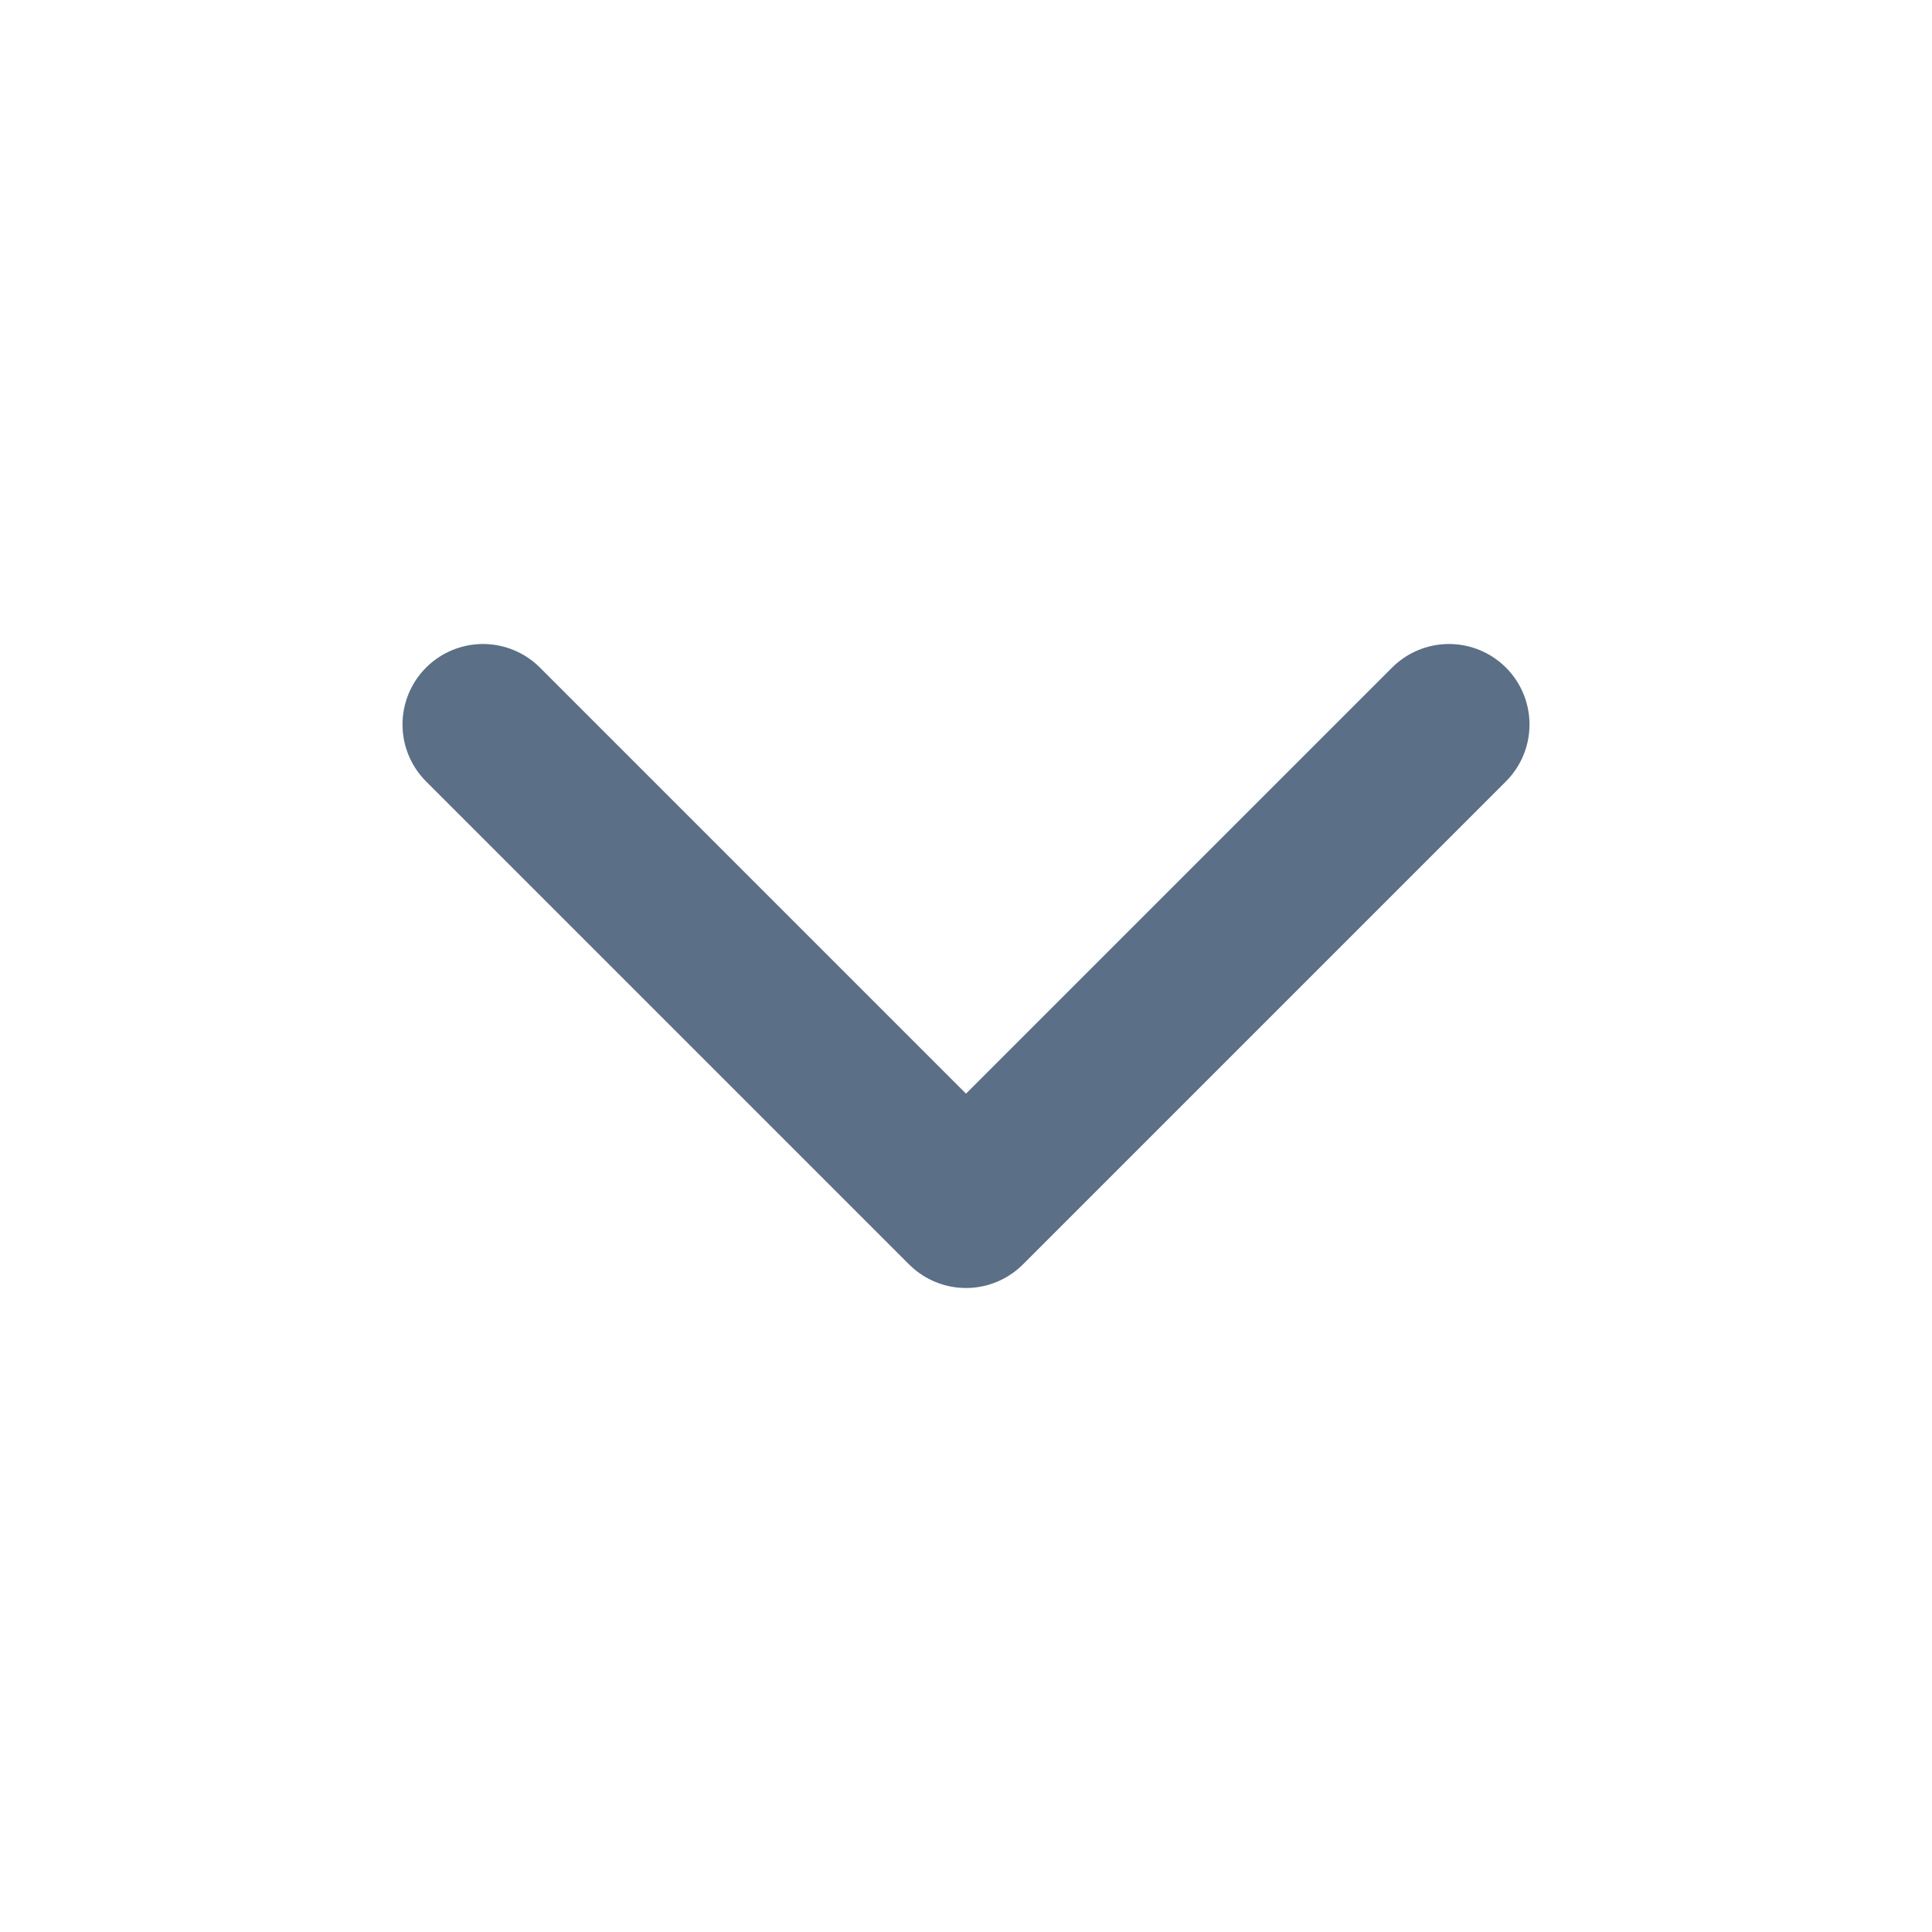
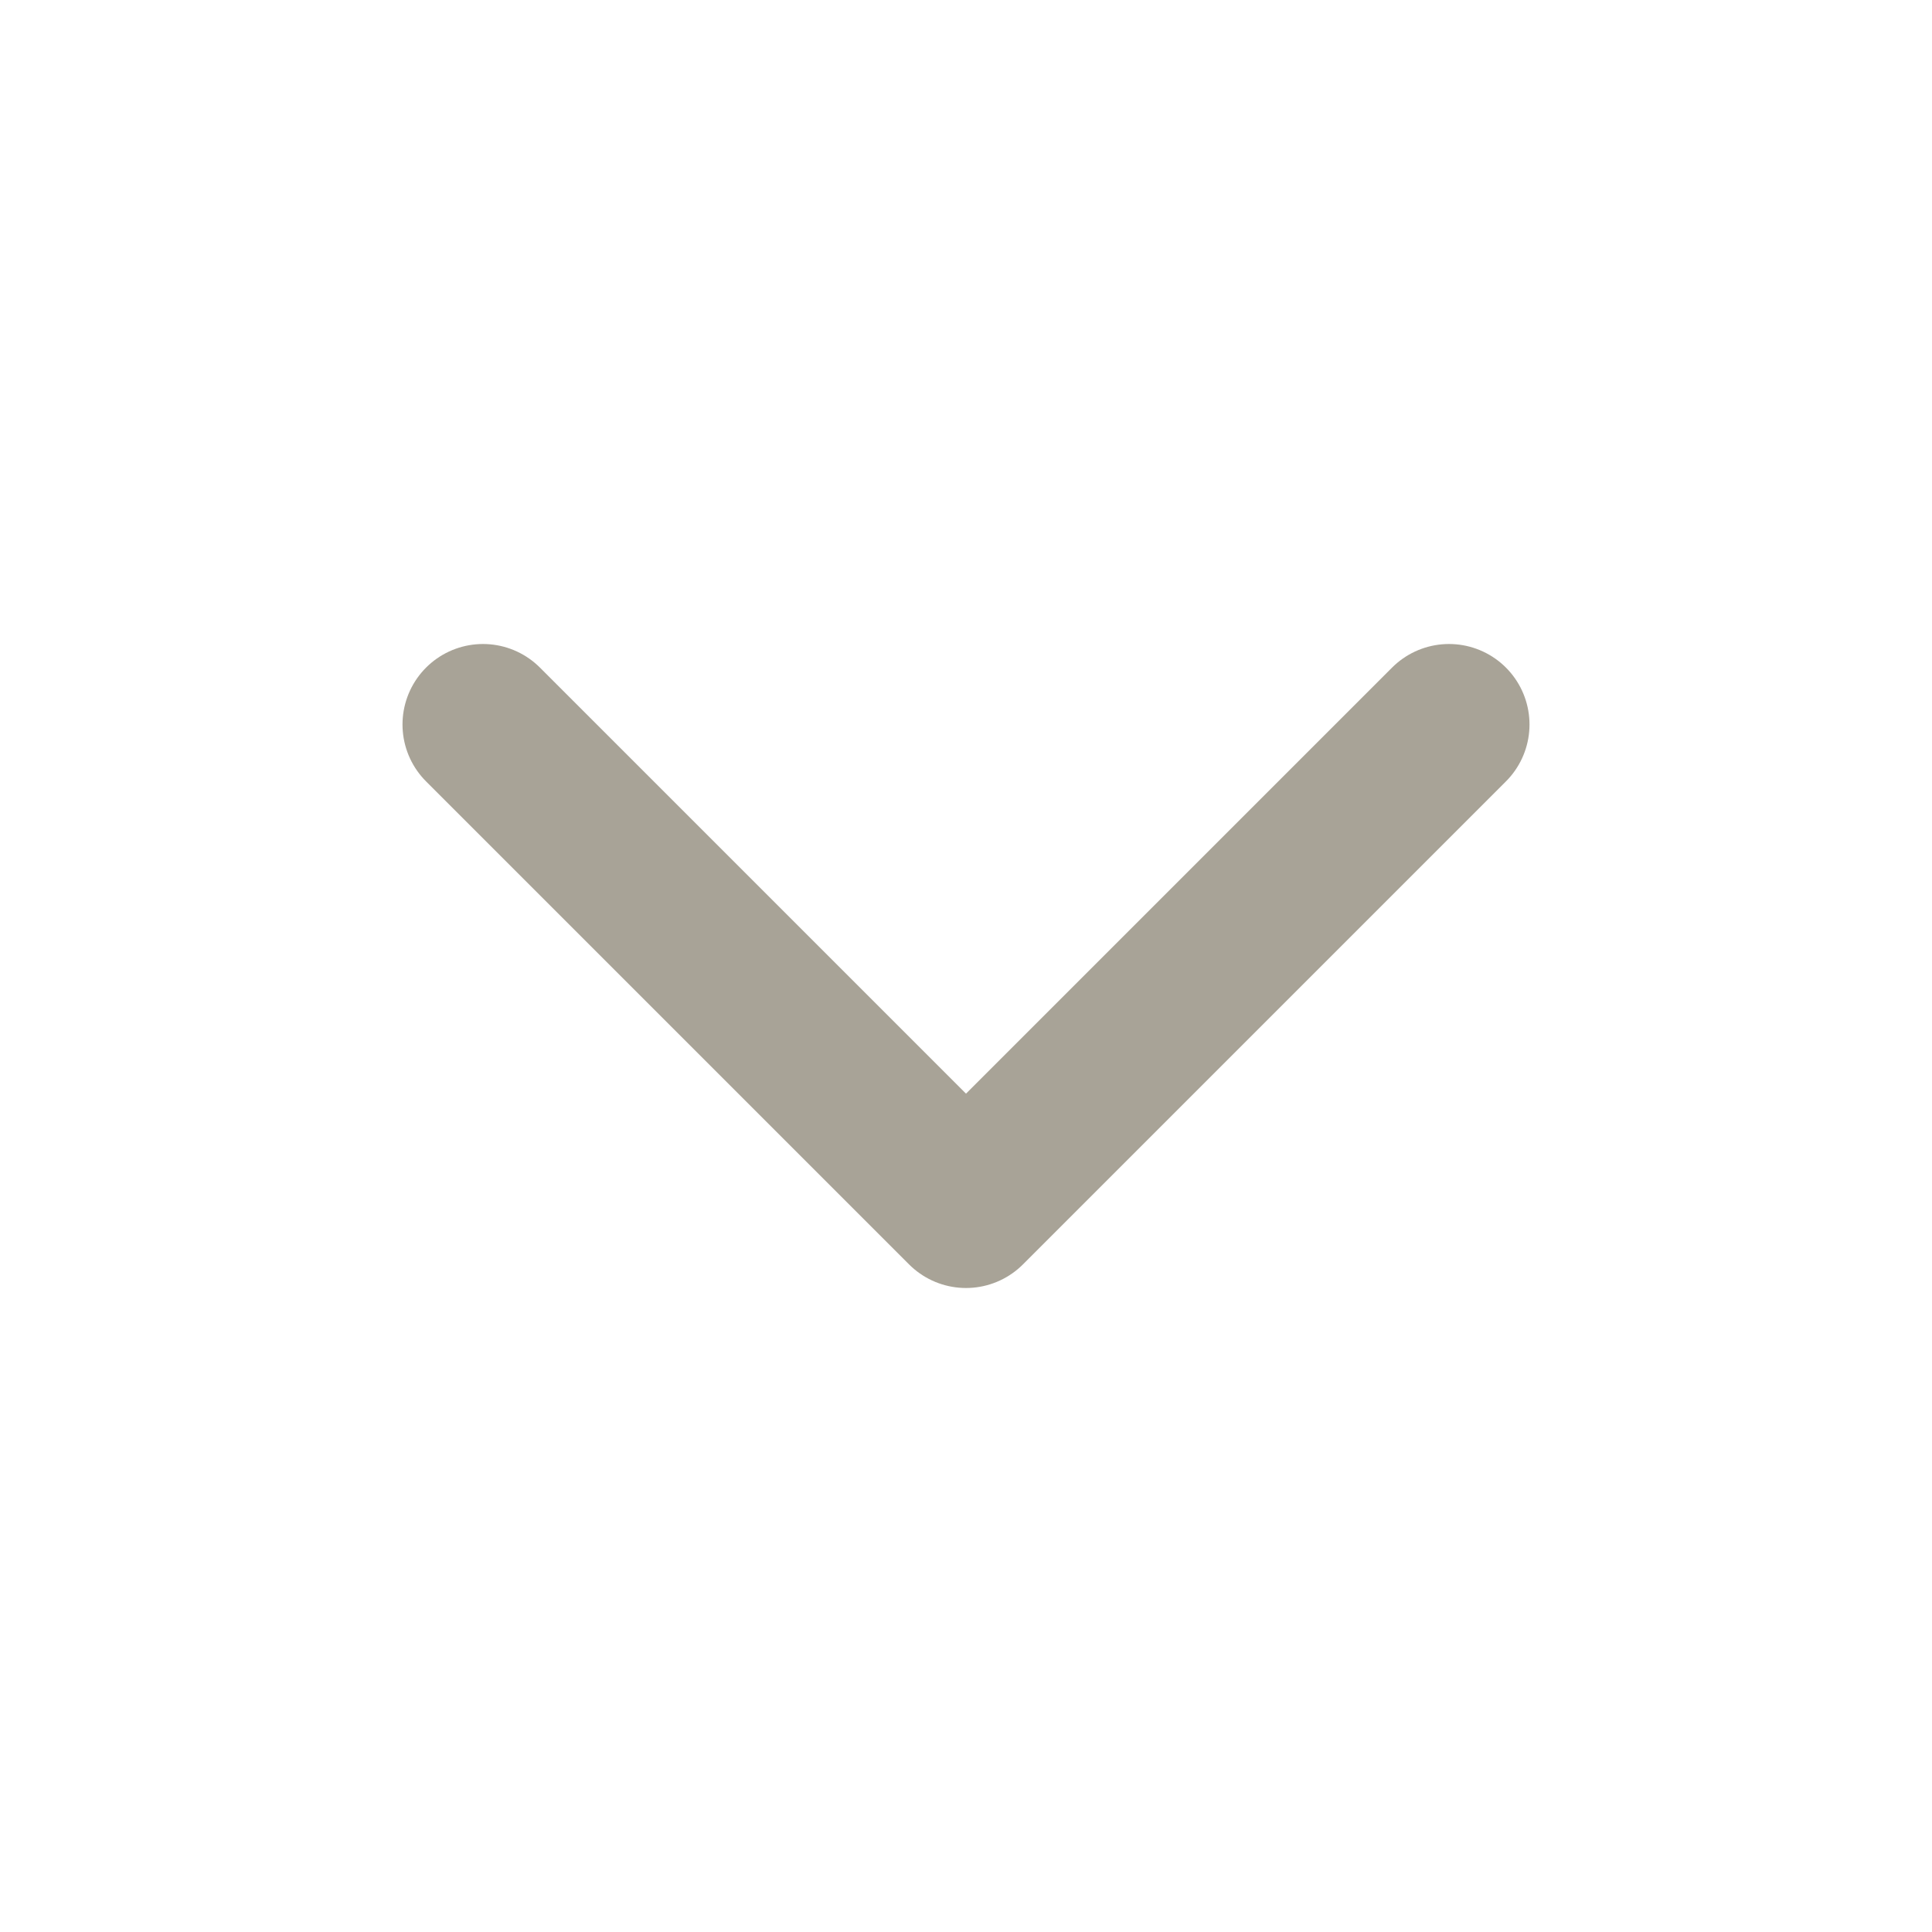
<svg xmlns="http://www.w3.org/2000/svg" viewBox="0 0 24 24">
-   <g fill="none" stroke="#5b6f86" stroke-width="2" stroke-linecap="round" stroke-linejoin="round">
+   <g fill="none" stroke="#a8a397" stroke-width="2" stroke-linecap="round" stroke-linejoin="round">
    <path d="M6 9l6 6 6-6" />
  </g>
</svg>
